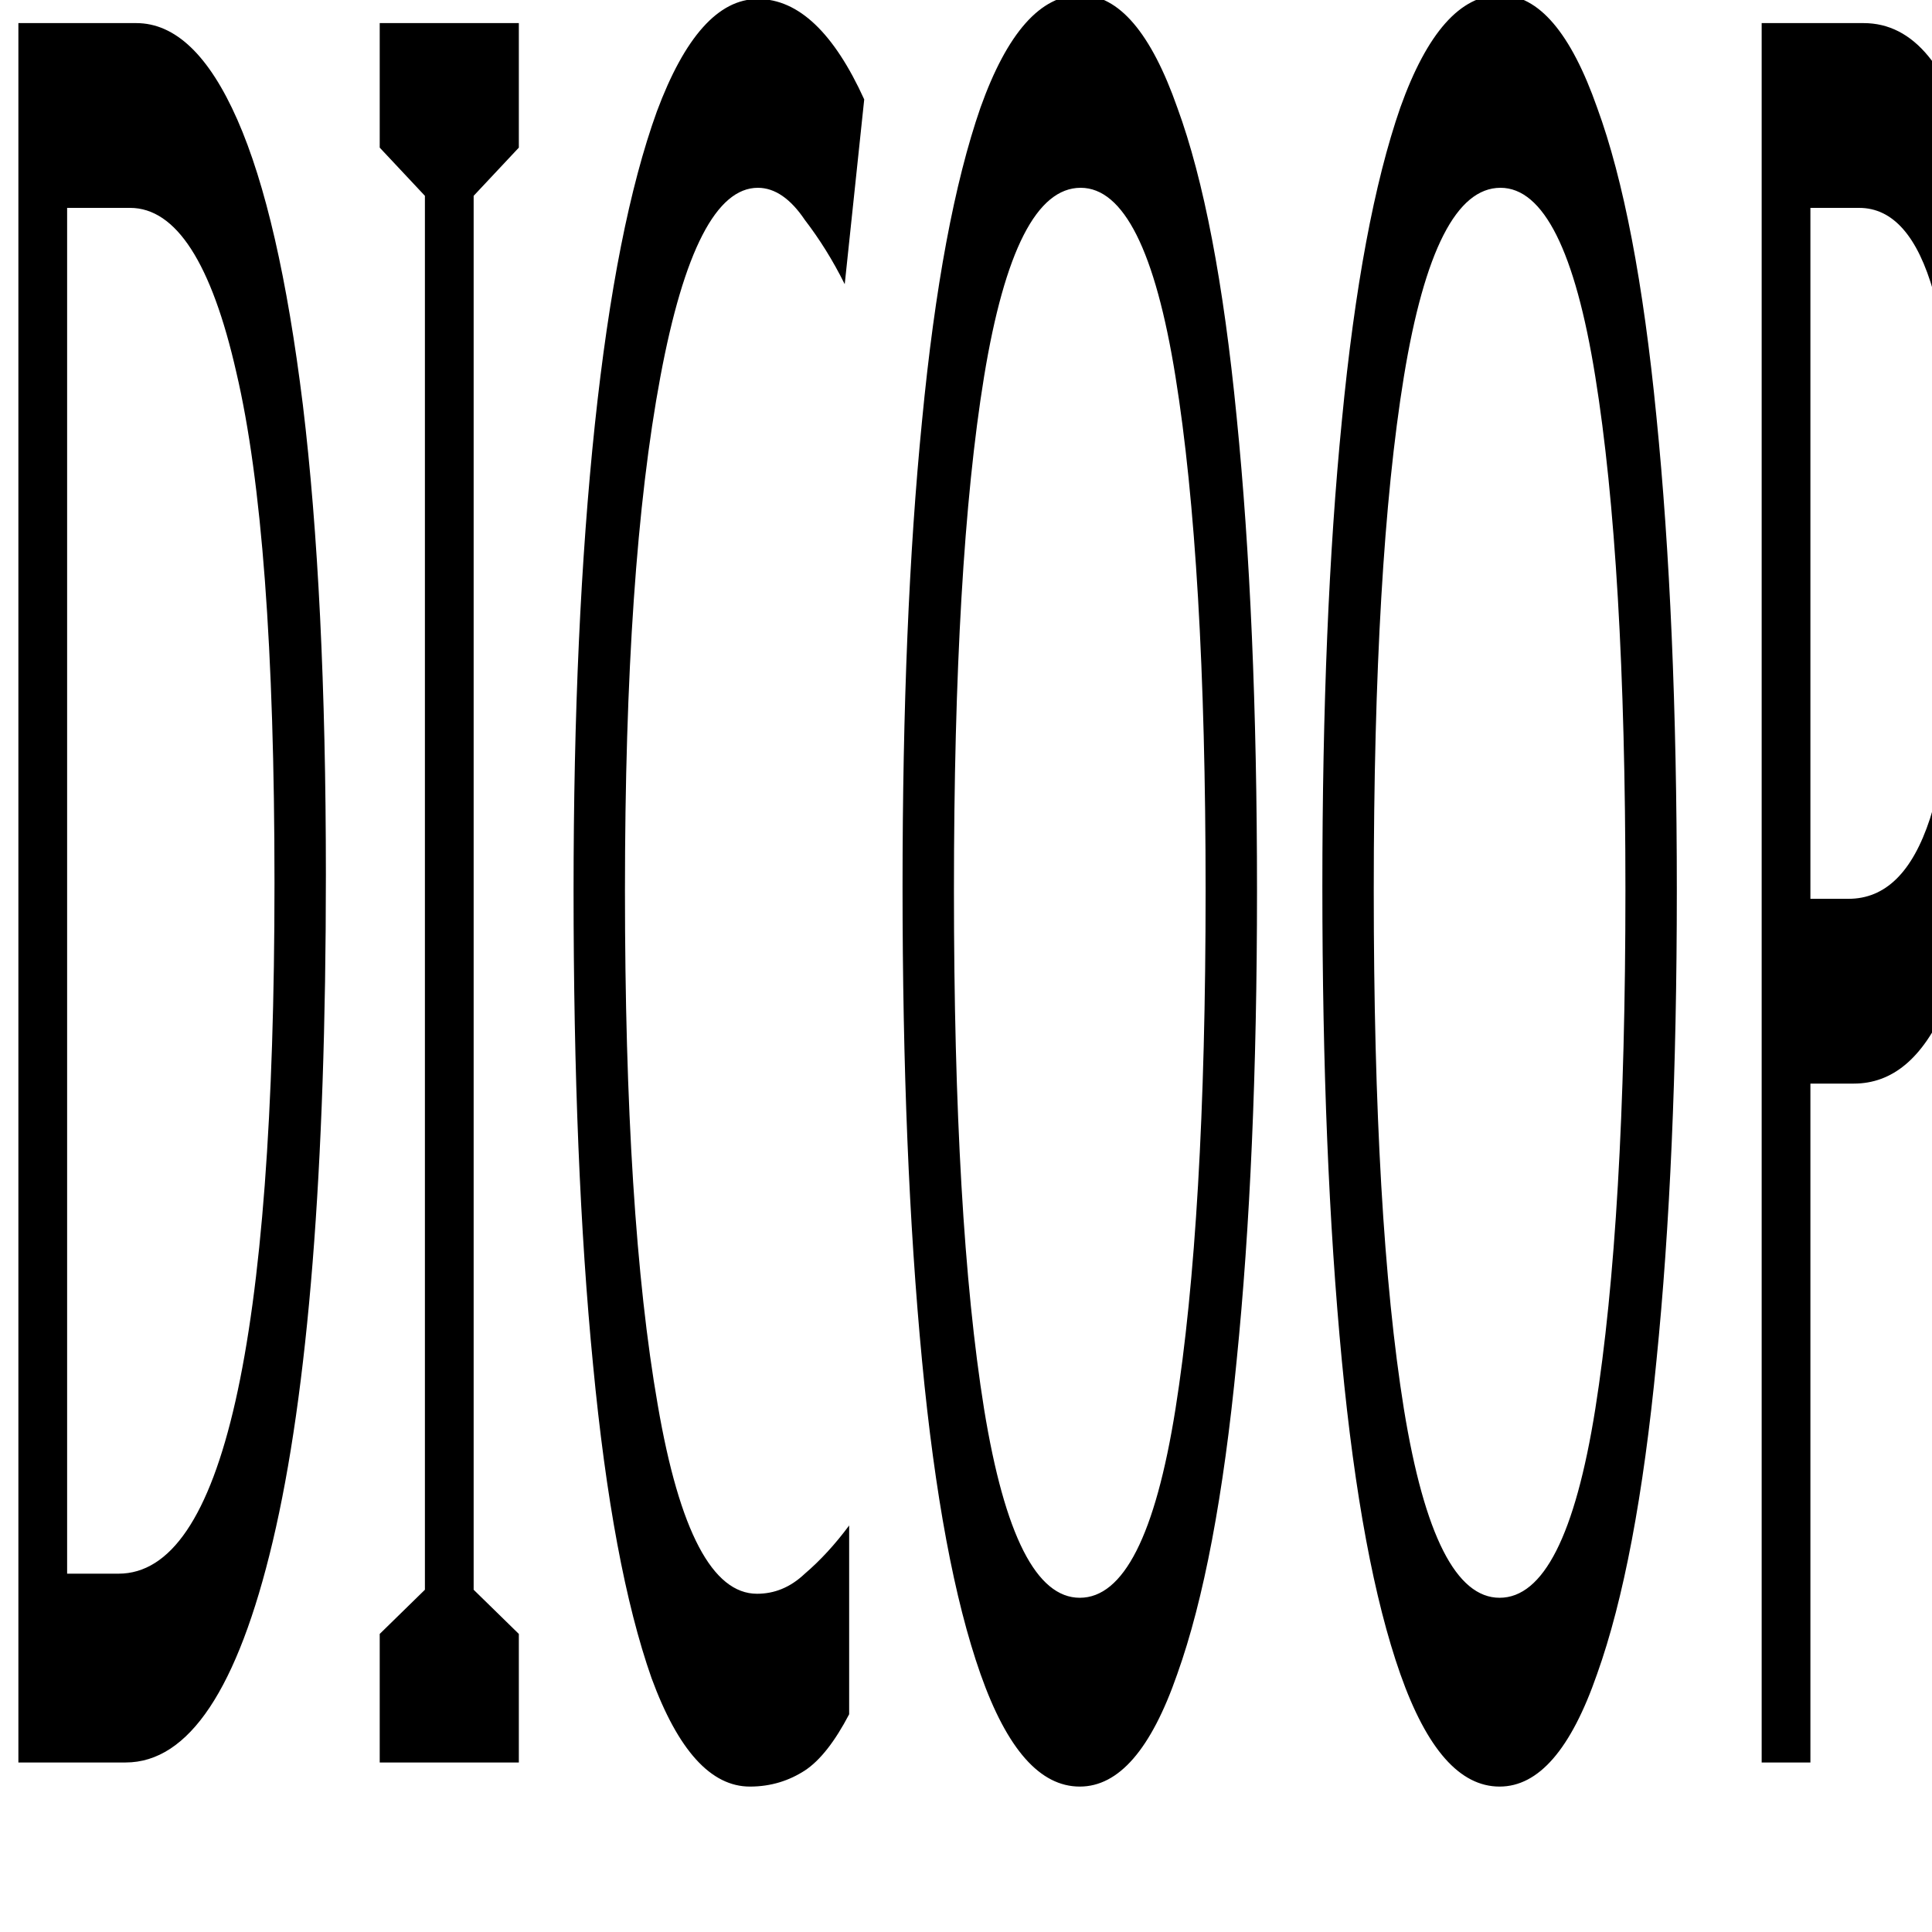
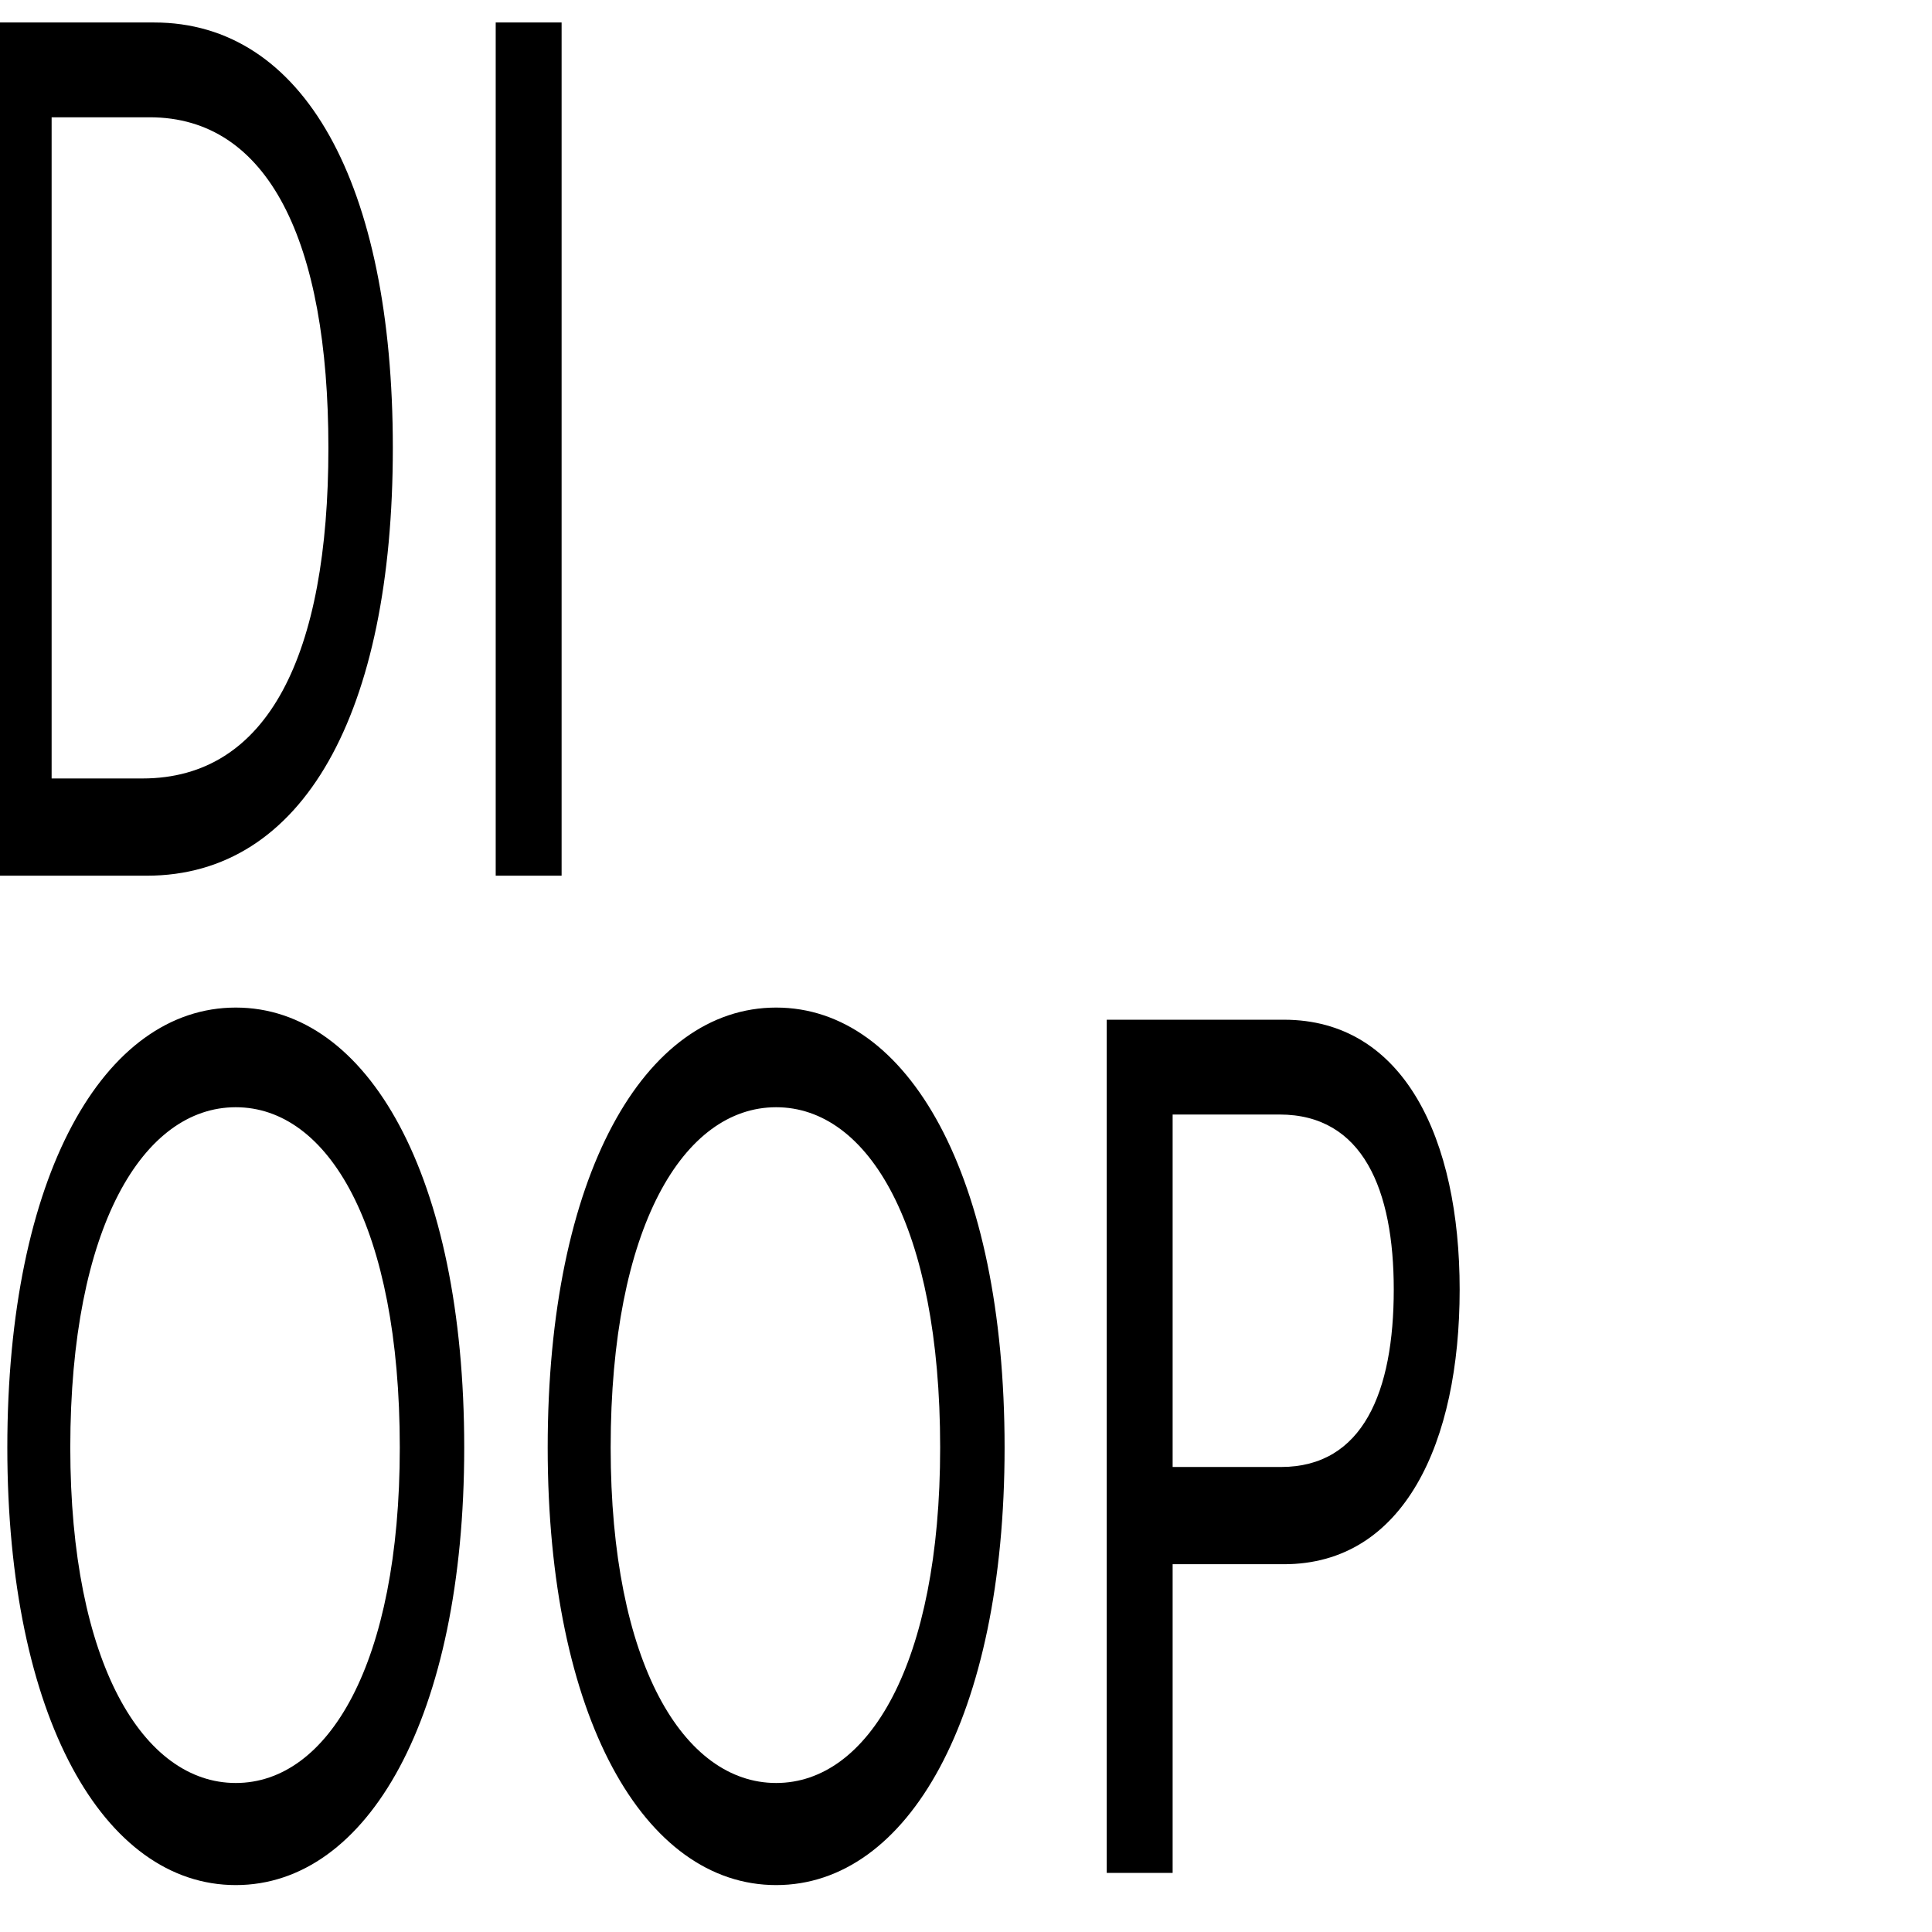
<svg xmlns="http://www.w3.org/2000/svg" width="16.0px" height="16.0px" viewBox="0 0 16.0 16.0" version="1.1" id="SVGRoot">
  <defs id="defs107" />
  <g id="layer1">
-     <text xml:space="preserve" style="font-style:normal;font-weight:normal;font-size:9.478px;line-height:1.25;font-family:sans-serif;fill:#000000;fill-opacity:1;stroke:none;stroke-width:0.237" x="-0.596" y="6.856" id="text5975" transform="scale(0.469679,2.129114)">
-       <tspan id="tspan5973" x="-0.596" y="6.856" style="font-style:normal;font-variant:normal;font-weight:normal;font-stretch:normal;font-family:'SF Mono';-inkscape-font-specification:'SF Mono';stroke-width:0.237">DICOOP</tspan>
+     <text xml:space="preserve" style="font-style:normal;font-variant:normal;font-weight:normal;font-stretch:normal;font-size:7.539px;line-height:0.85;font-family:'SF Pro Display';-inkscape-font-specification:'SF Pro Display';text-align:center;text-anchor:middle;fill:#000000;fill-opacity:1;stroke:none;stroke-width:0.335" x="10.344" y="5.629" id="text5975" transform="scale(0.7761714,1.288375)">
+       <tspan id="tspan5973" x="10.344" y="5.629" style="font-style:normal;font-variant:normal;font-weight:normal;font-stretch:normal;font-size:7.539px;font-family:'SF Pro Display';-inkscape-font-specification:'SF Pro Display';text-align:center;text-anchor:middle;stroke-width:0.335">DI</tspan>
+       <tspan x="10.344" y="12.038" style="font-style:normal;font-variant:normal;font-weight:normal;font-stretch:normal;font-size:7.539px;font-family:'SF Pro Display';-inkscape-font-specification:'SF Pro Display';text-align:center;text-anchor:middle;stroke-width:0.335" id="tspan5733">COOP</tspan>
    </text>
  </g>
</svg>
